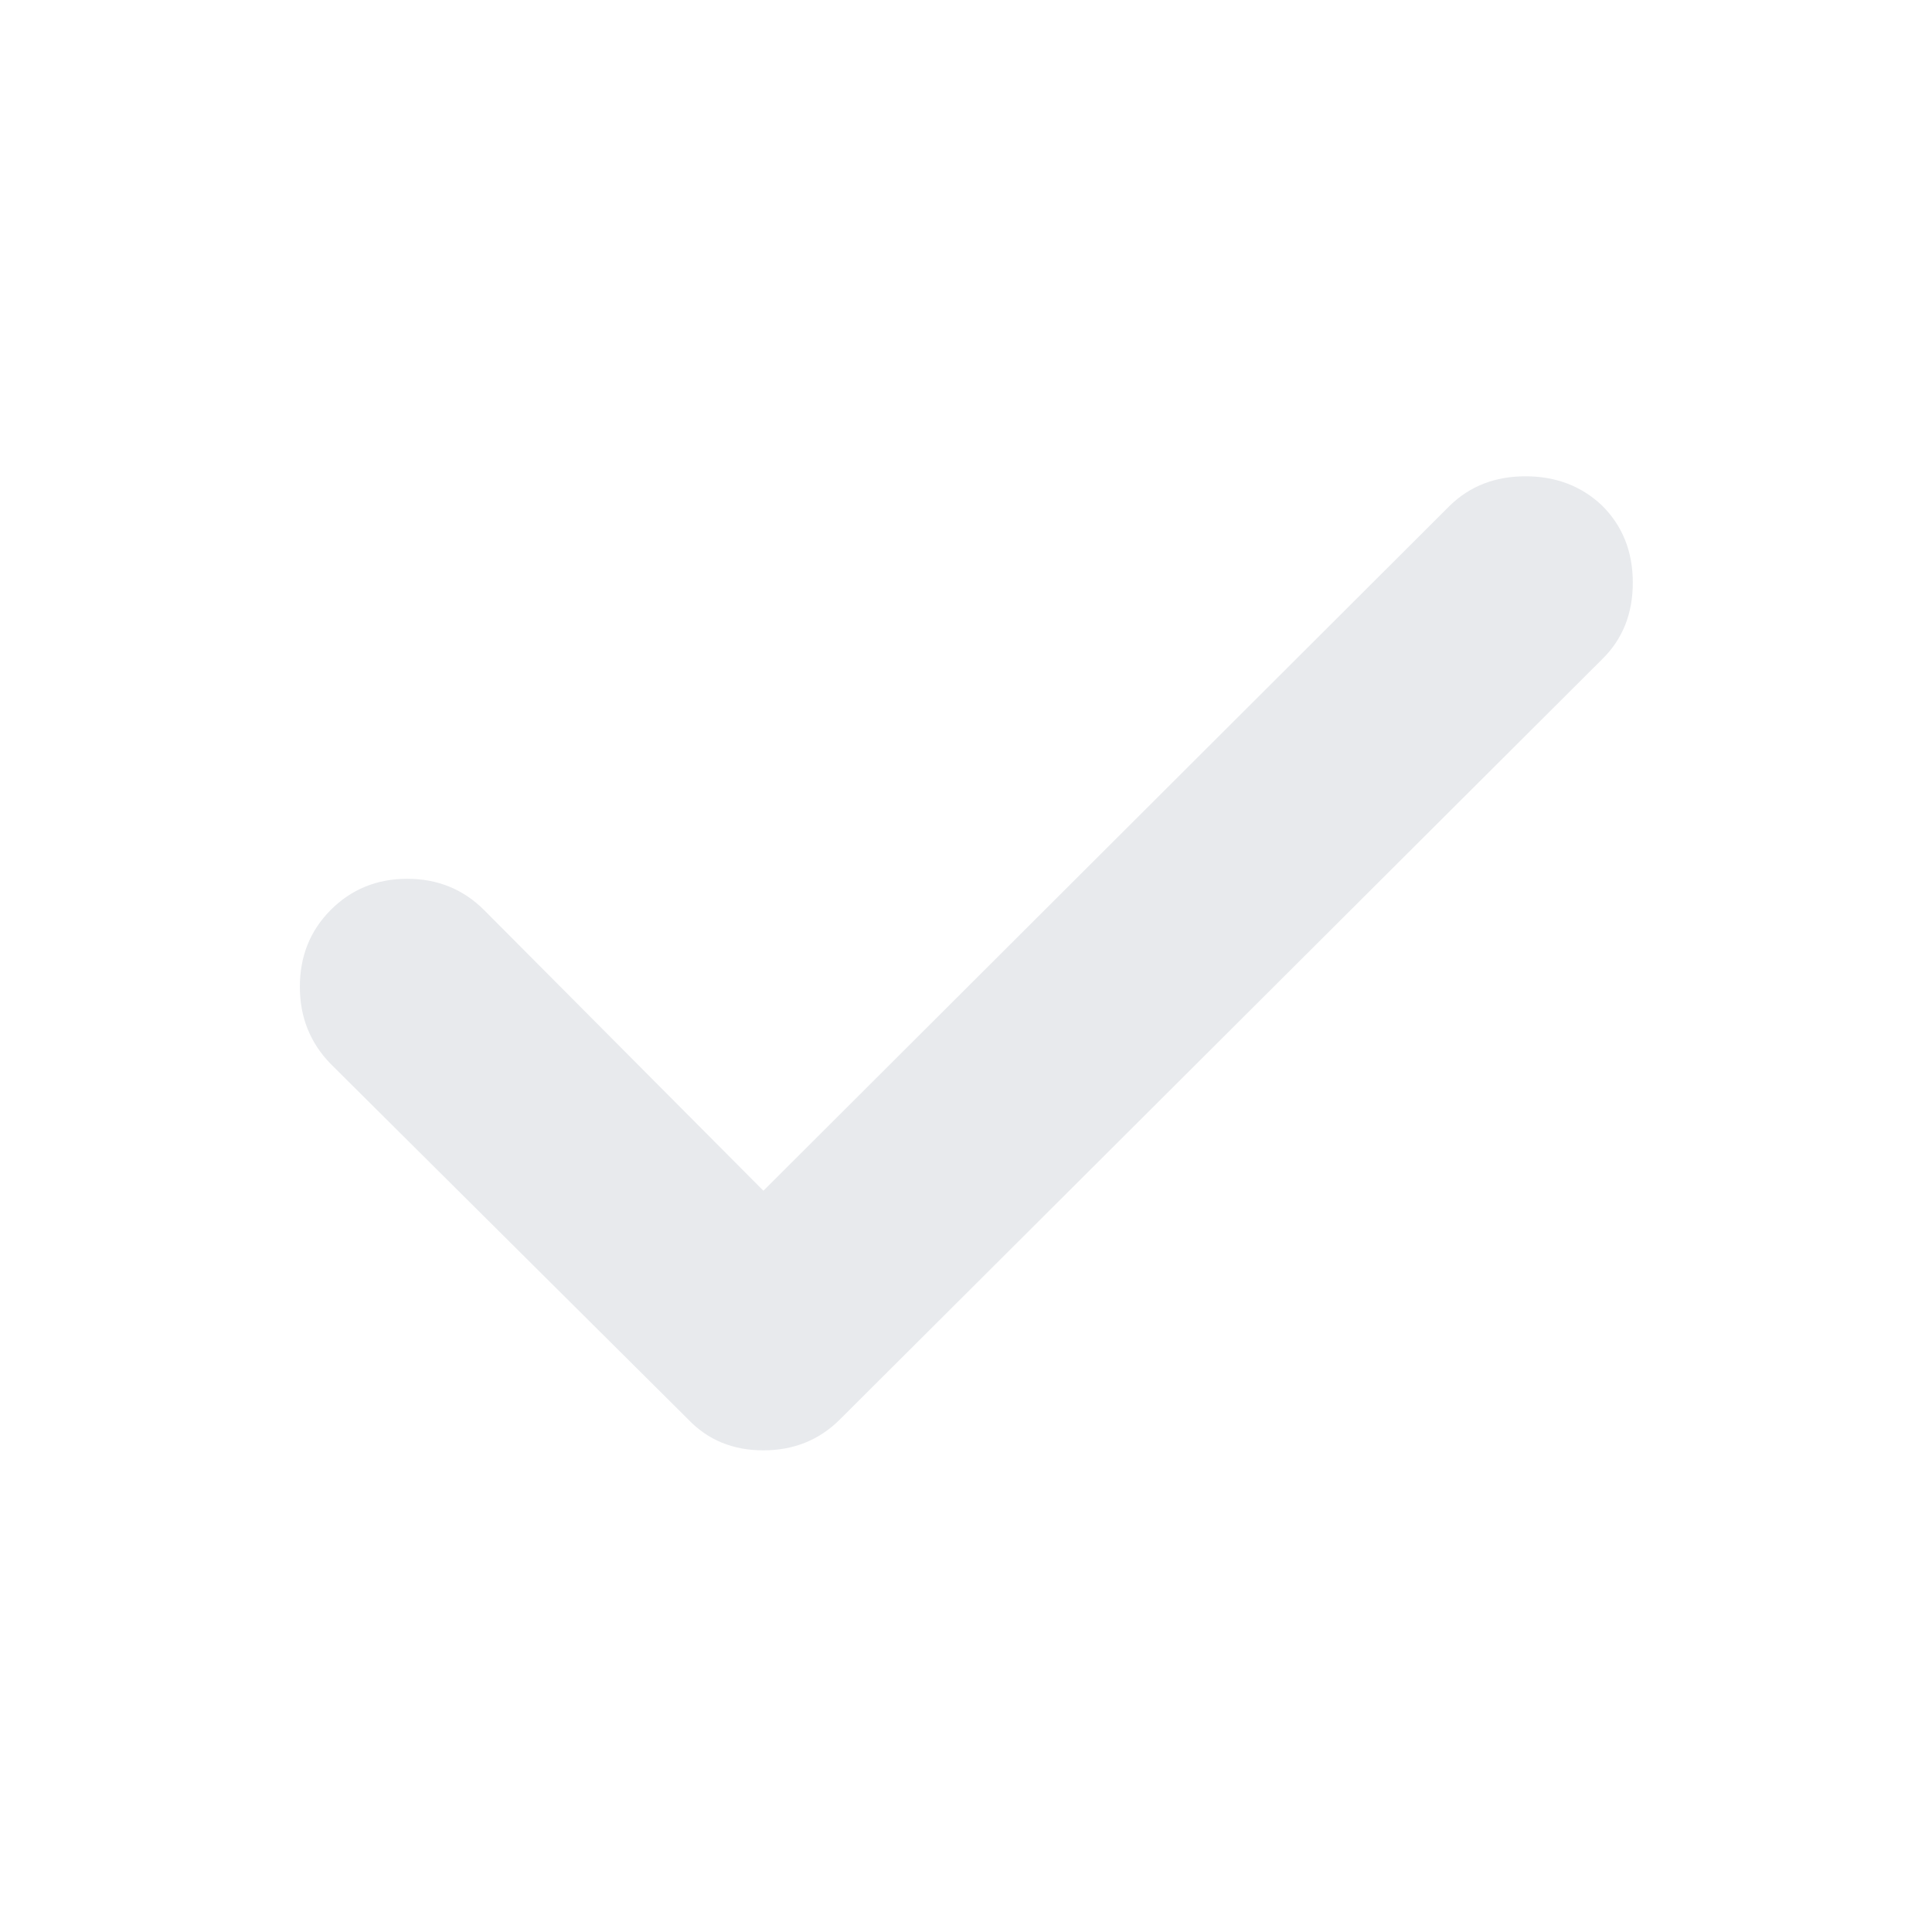
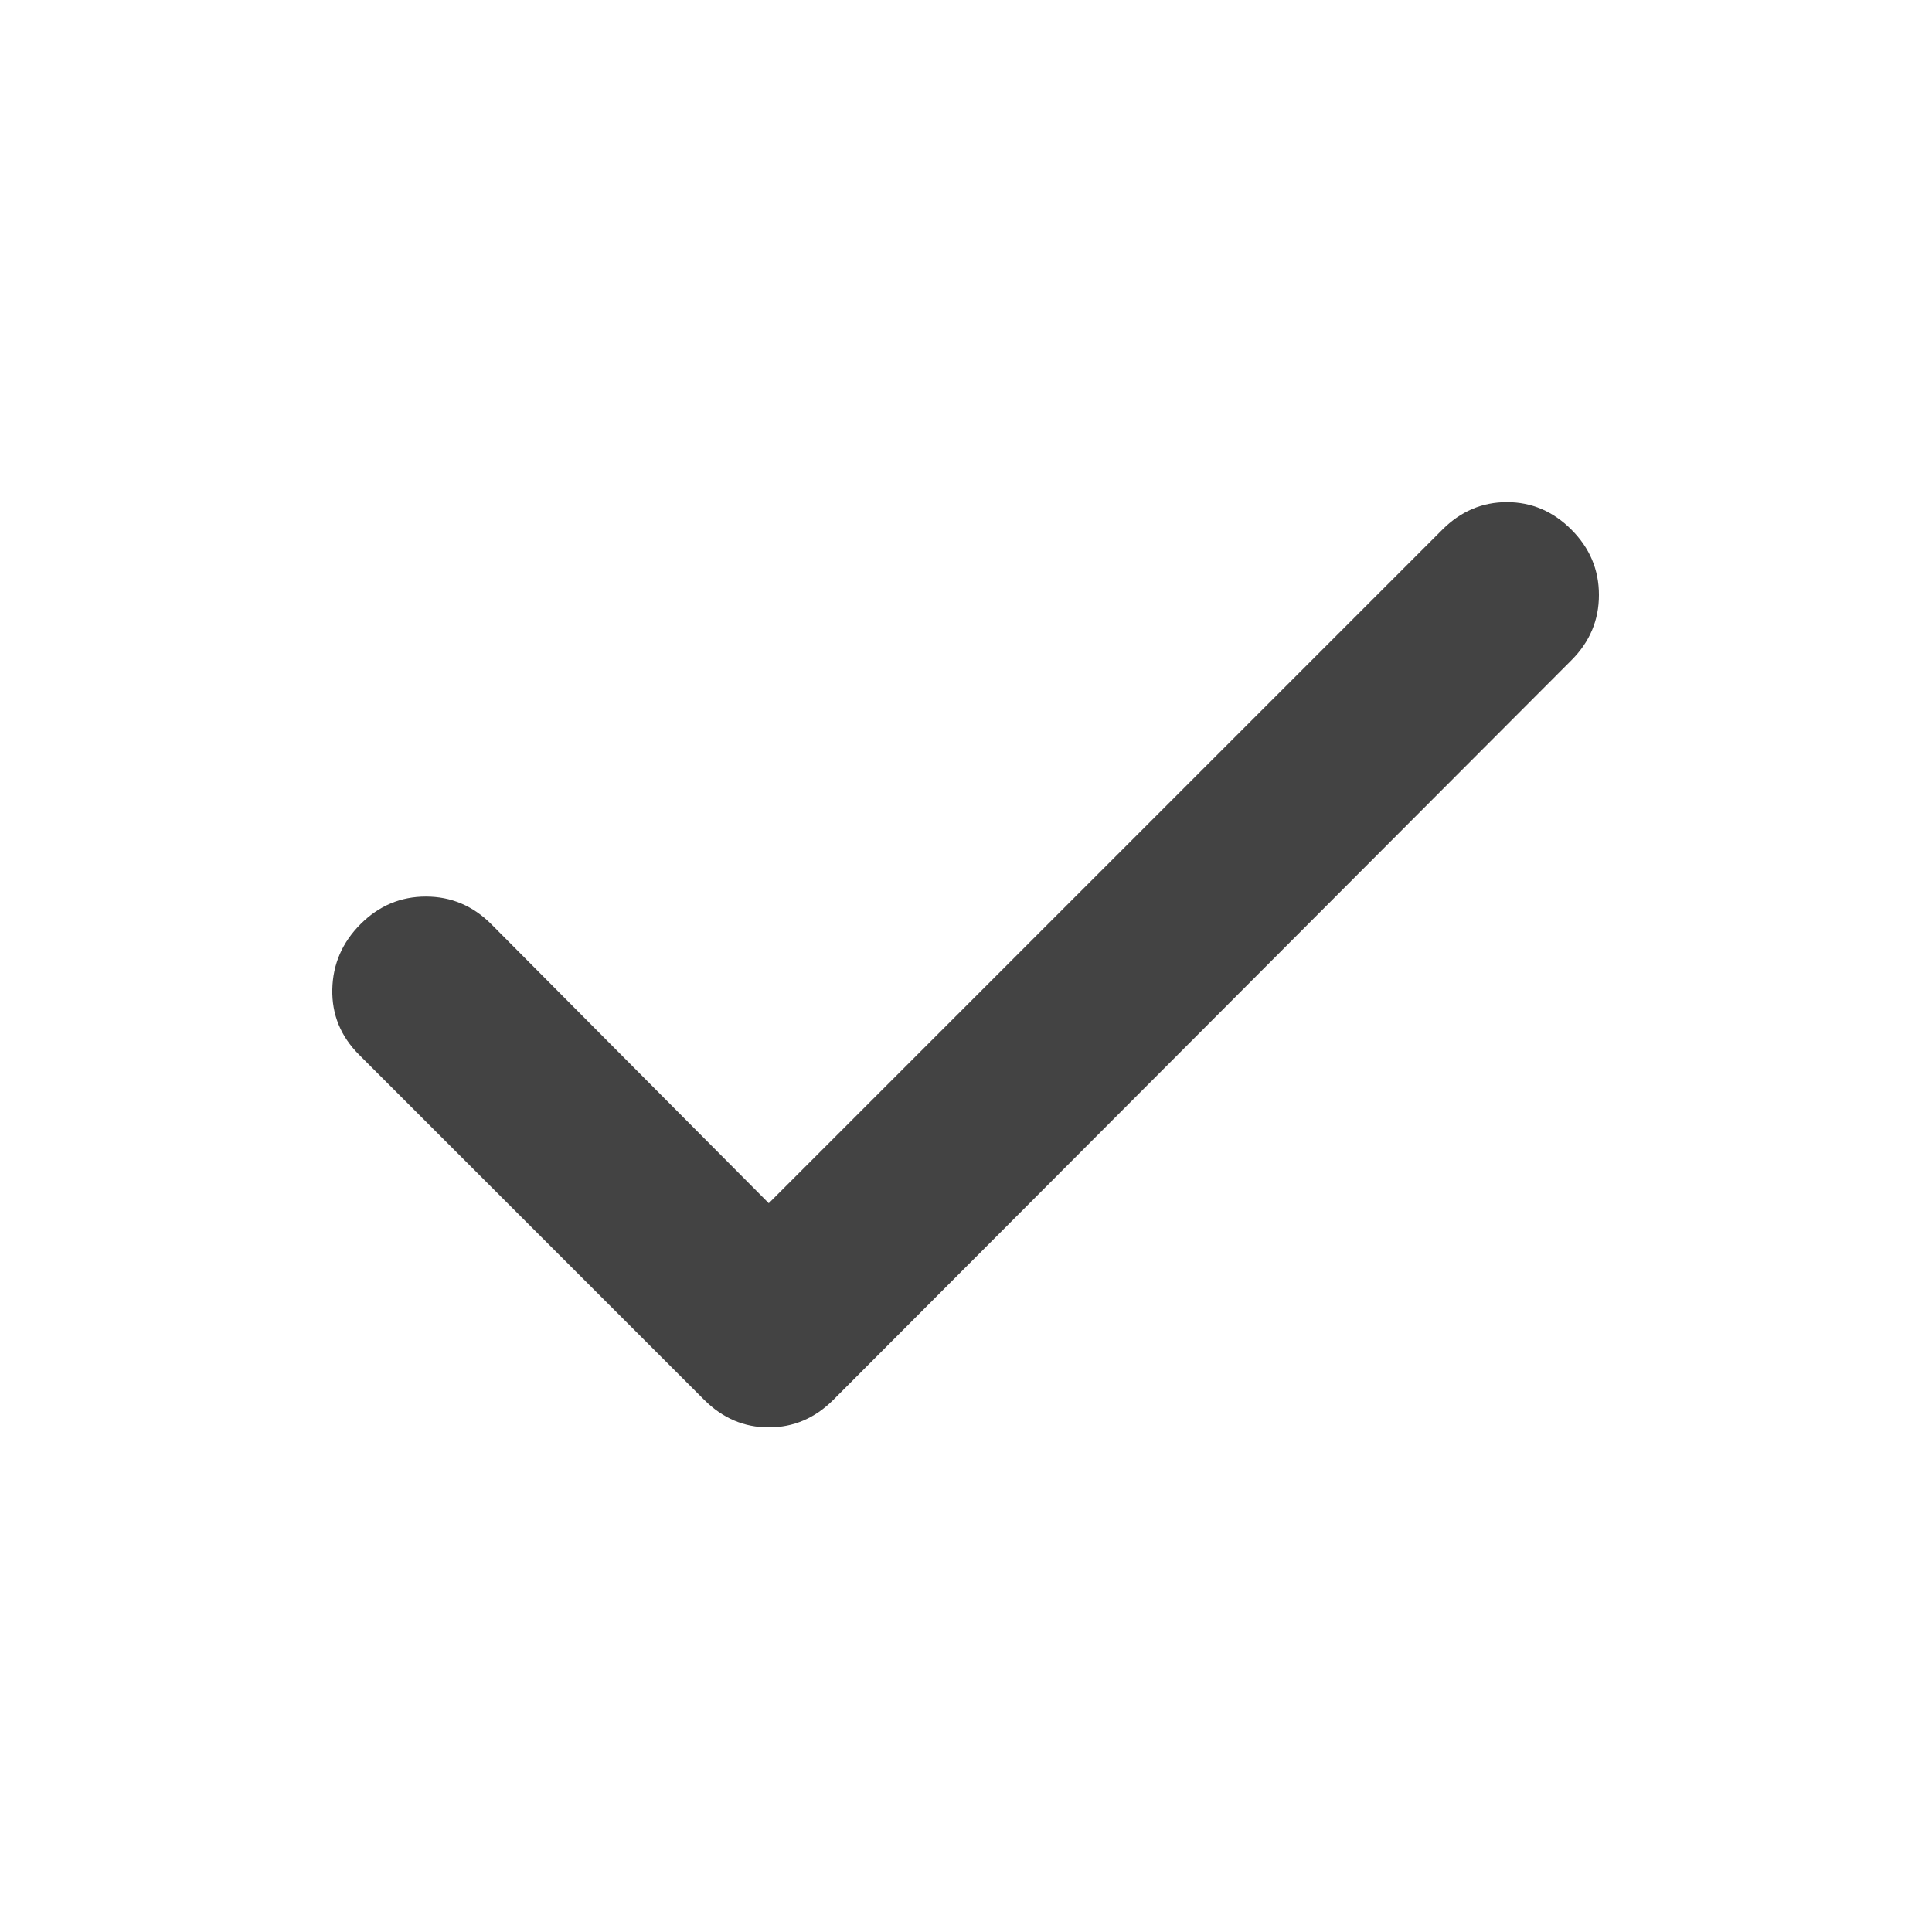
- <svg xmlns="http://www.w3.org/2000/svg" height="24px" viewBox="0 -960 960 960" width="24px" fill="#e8eaed">
-   <path d="m379.33-368.33 341-340.34q15-14.66 37.67-14.66t38 14.49q15.33 15.16 15.33 38.36 0 23.21-15.33 38.15L417.33-254.67q-15.39 15.34-38.03 15.34-22.63 0-37.3-15.34L164.33-431.33Q149-447.04 149-469.69q0-22.64 15.16-37.98 15.49-15.66 38.2-15.66t38.31 15.66l138.66 139.34Z" />
+ <svg xmlns="http://www.w3.org/2000/svg" height="24px" viewBox="0 -960 960 960" width="24px" fill="#434343">
+   <path d="m382-362.13 334.7-334.7q13.67-13.67 32.06-13.67t32.07 13.67q13.67 13.68 13.67 32.45 0 18.77-13.67 32.45L414.07-264.41q-13.68 13.67-32.07 13.67t-32.07-13.67L178.41-435.93q-13.67-13.68-13.29-32.45.38-18.77 14.05-32.45 13.68-13.67 32.45-13.67 18.77 0 32.45 13.67L382-362.13Z" />
</svg>
